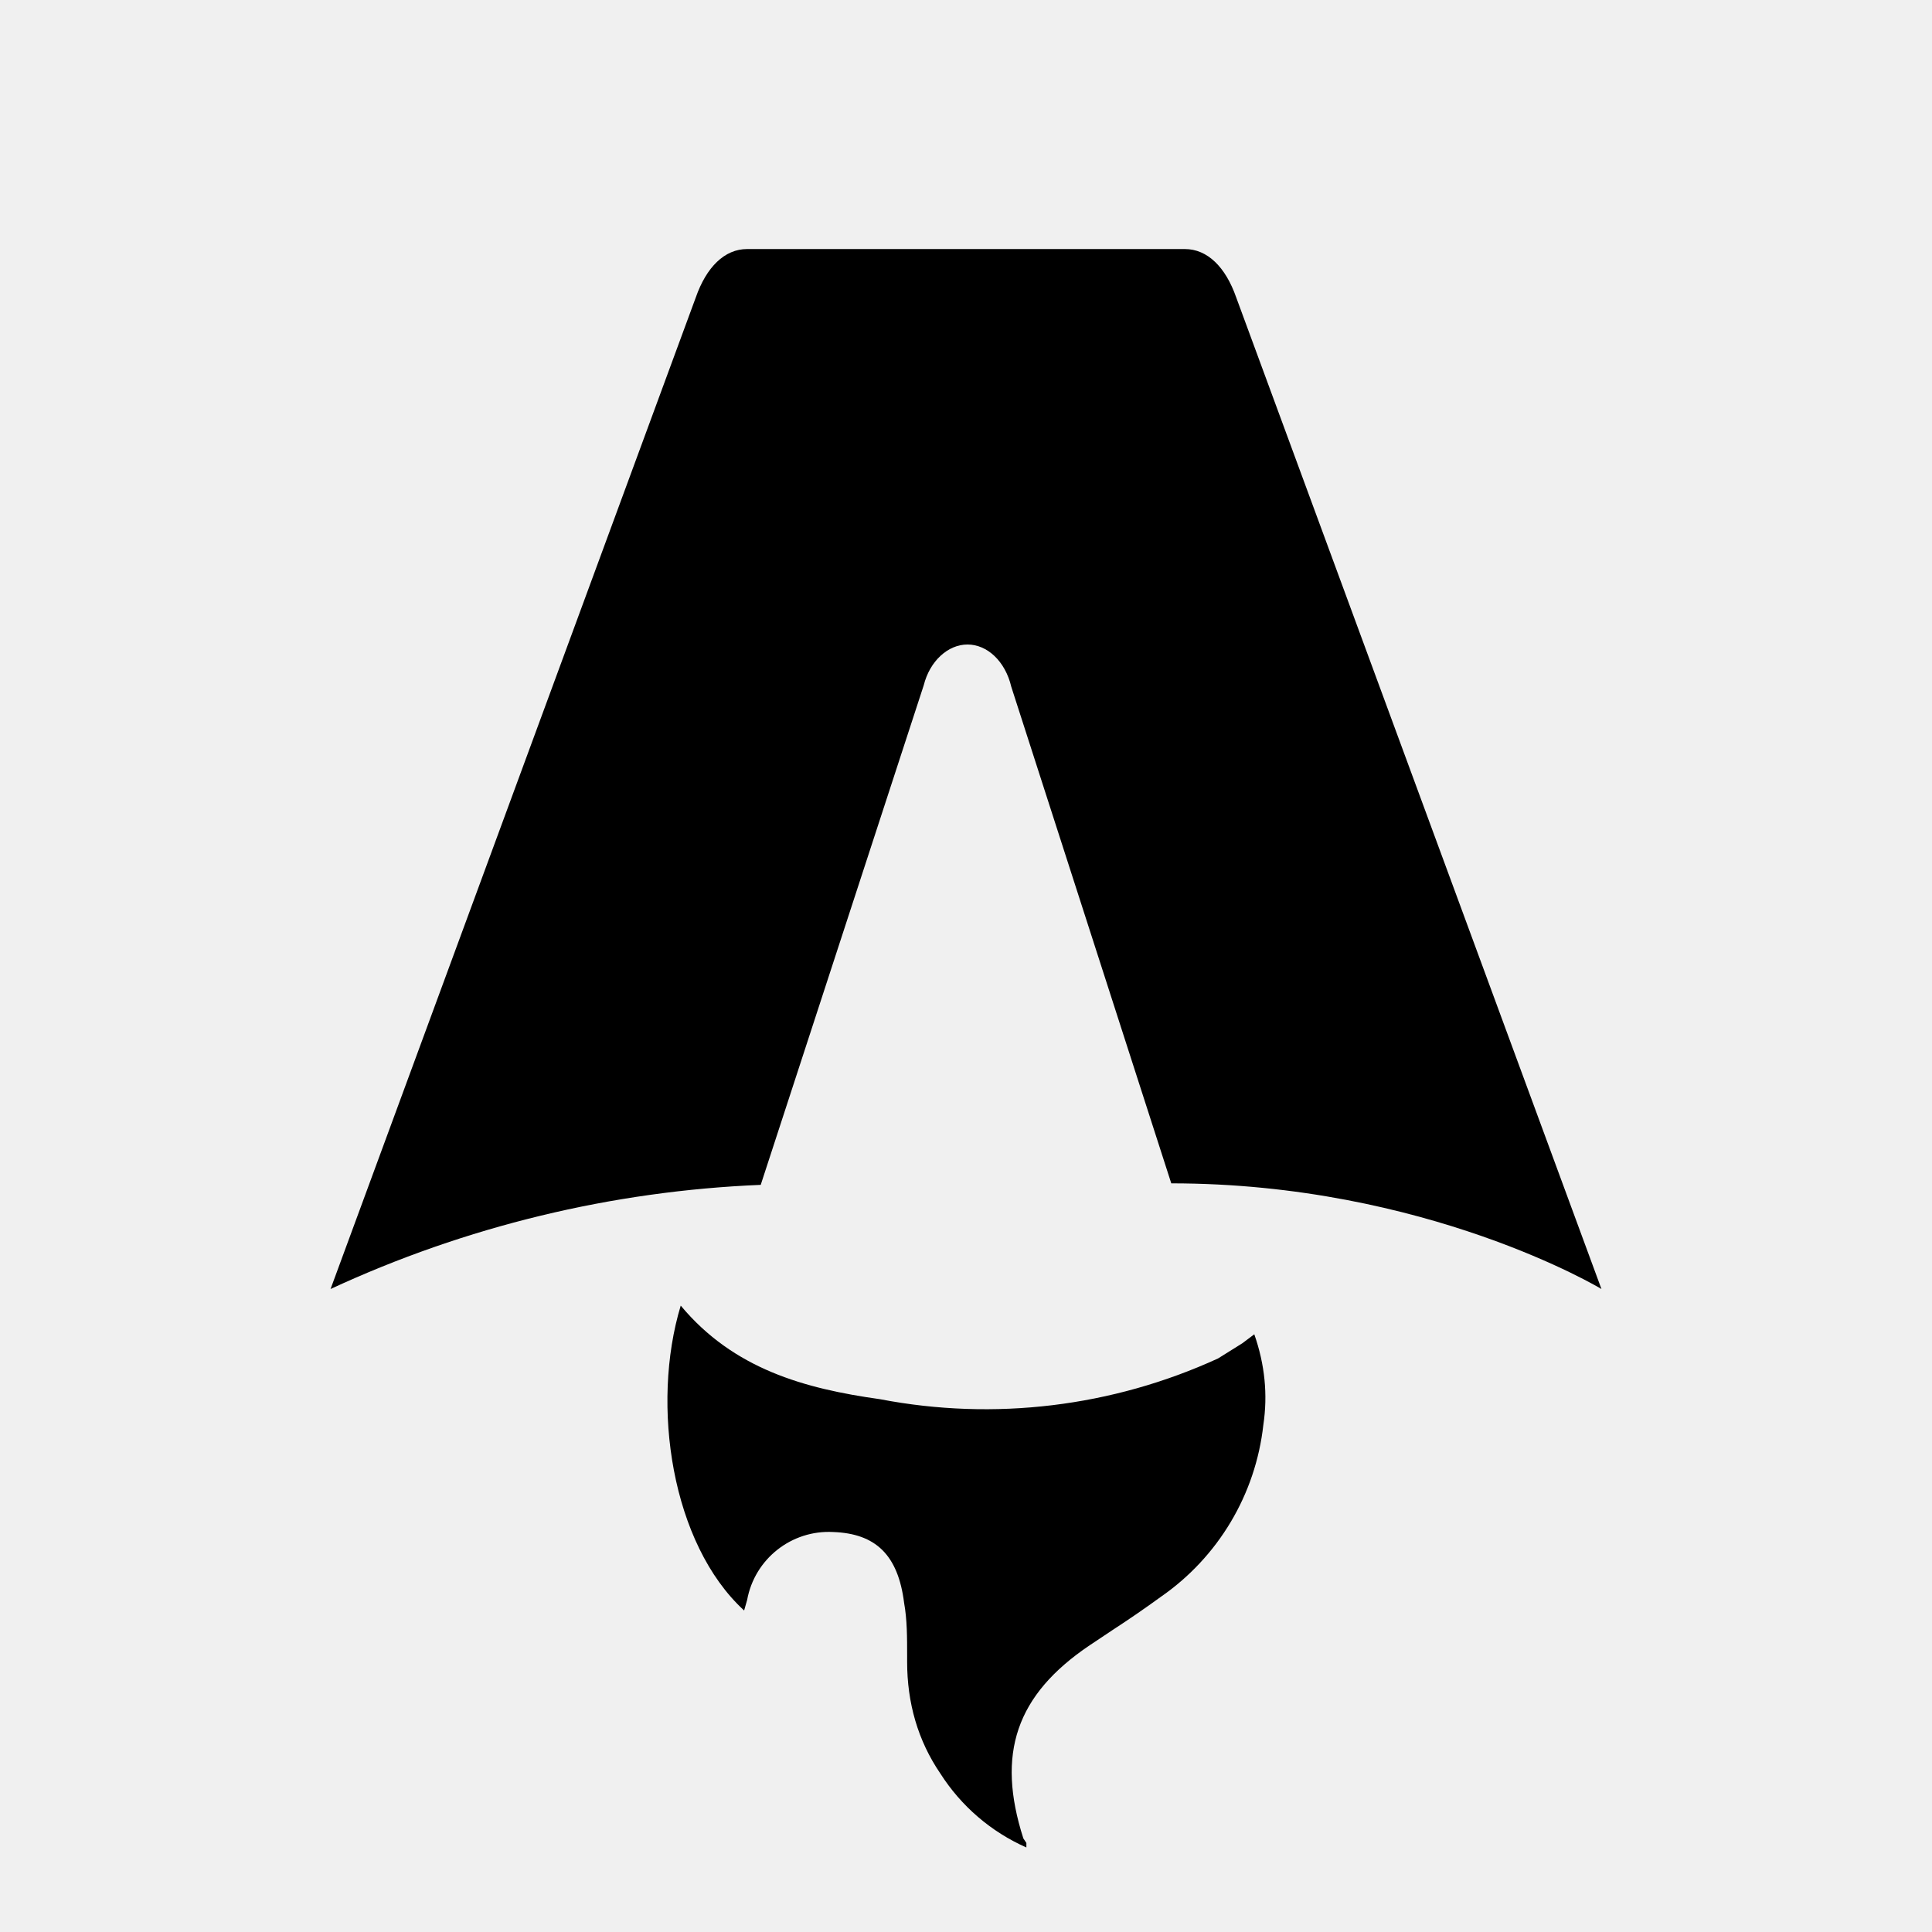
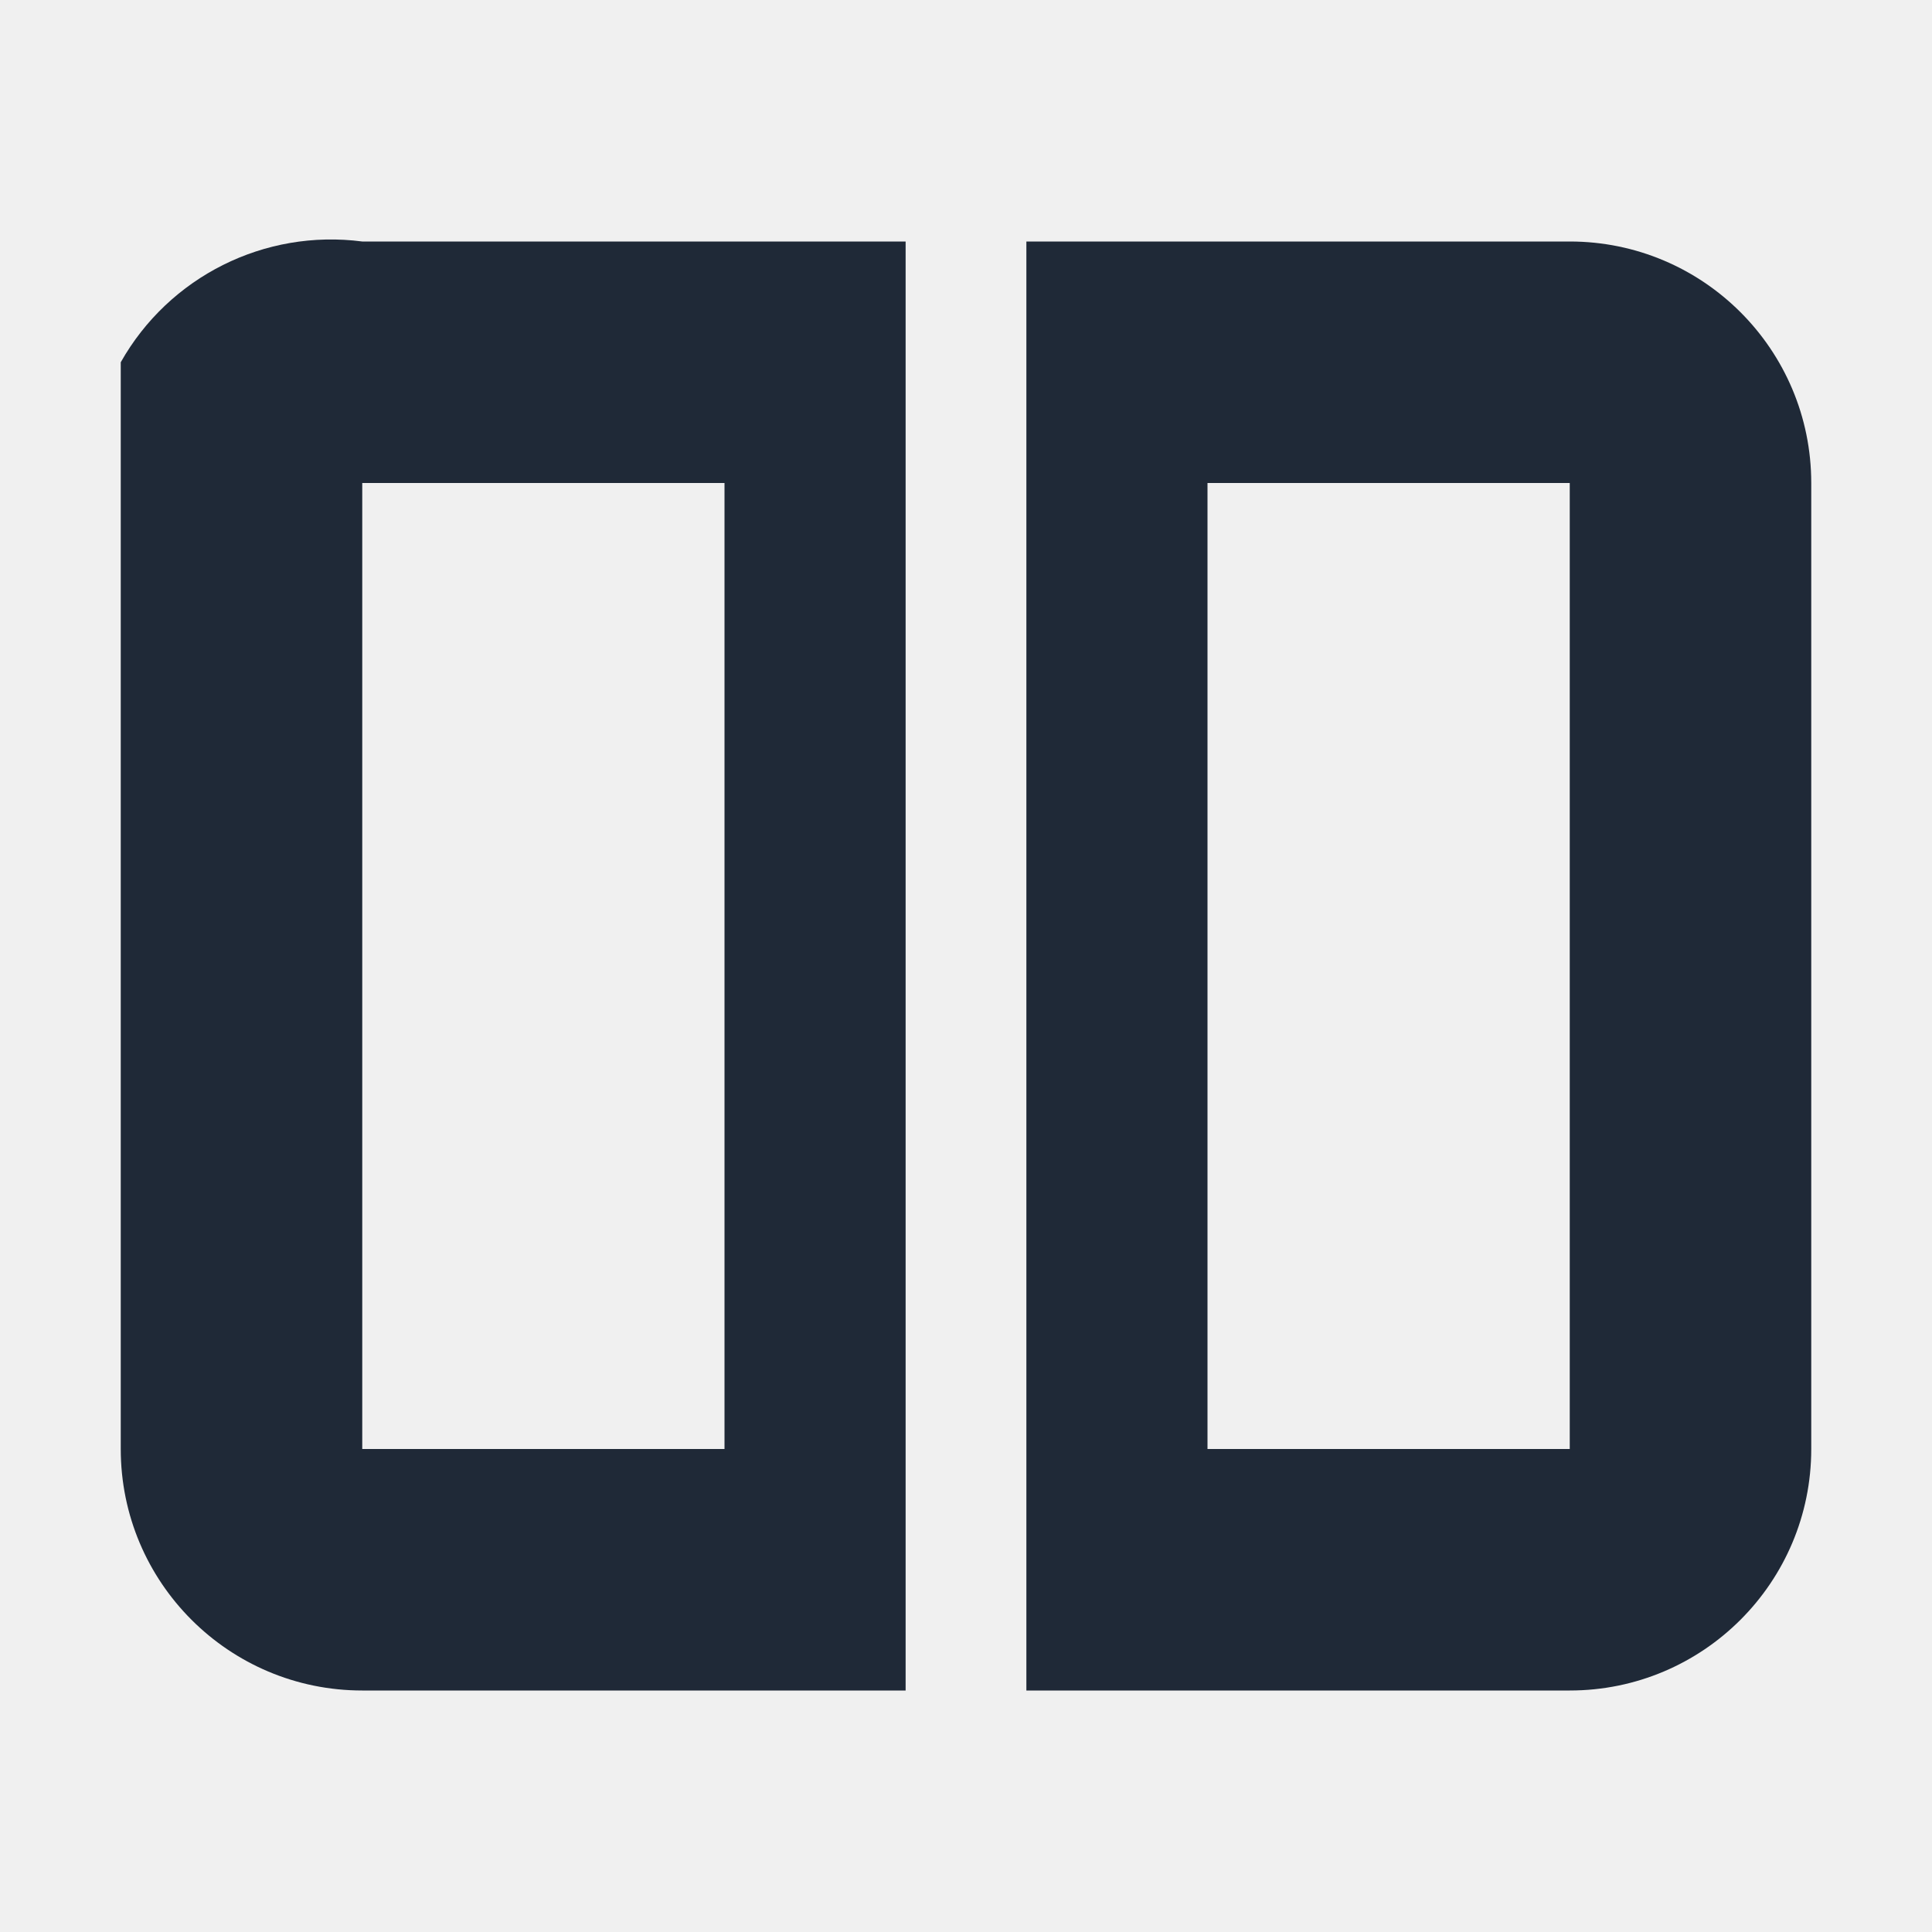
- <svg xmlns="http://www.w3.org/2000/svg" fill="none" viewBox="0 0 128 128">
-   <path d="M50.4 78.5a75.1 75.1 0 0 0-28.5 6.9l24.2-65.7c.7-2 1.9-3.2 3.4-3.2h29c1.5 0 2.7 1.2 3.4 3.2l24.2 65.7s-11.6-7-28.5-7L67 45.5c-.4-1.7-1.6-2.8-2.9-2.8-1.3 0-2.5 1.1-2.9 2.7L50.4 78.5Zm-1.1 28.2Zm-4.2-20.2c-2 6.6-.6 15.8 4.2 20.2a17.5 17.5 0 0 1 .2-.7 5.5 5.5 0 0 1 5.7-4.5c2.8.1 4.3 1.5 4.7 4.7.2 1.1.2 2.3.2 3.5v.4c0 2.7.7 5.2 2.2 7.4a13 13 0 0 0 5.7 4.9v-.3l-.2-.3c-1.8-5.6-.5-9.5 4.4-12.8l1.5-1a73 73 0 0 0 3.2-2.2 16 16 0 0 0 6.8-11.4c.3-2 .1-4-.6-6l-.8.6-1.6 1a37 37 0 0 1-22.4 2.7c-5-.7-9.7-2-13.2-6.2Z" />
+ <svg xmlns="http://www.w3.org/2000/svg" viewBox="0 0 128 128">
+   <path d="M8 24a16 16 0 0 1 16-8h36v96H24a16 16 0 0 1-16-16V24Zm16 8v64h24V32H24Z" />
+   <path d="M68 16h36a16 16 0 0 1 16 16v64a16 16 0 0 1-16 16H68V16Zm12 16v64h24V32H80Z" />
  <style>
-         path { fill: #000; }
-         @media (prefers-color-scheme: dark) {
-             path { fill: #FFF; }
-         }
-     </style>
+     path { fill: #1f2937; }
+     @media (prefers-color-scheme: dark) {
+       path { fill: #fff; }
+     }
+   </style>
</svg>
